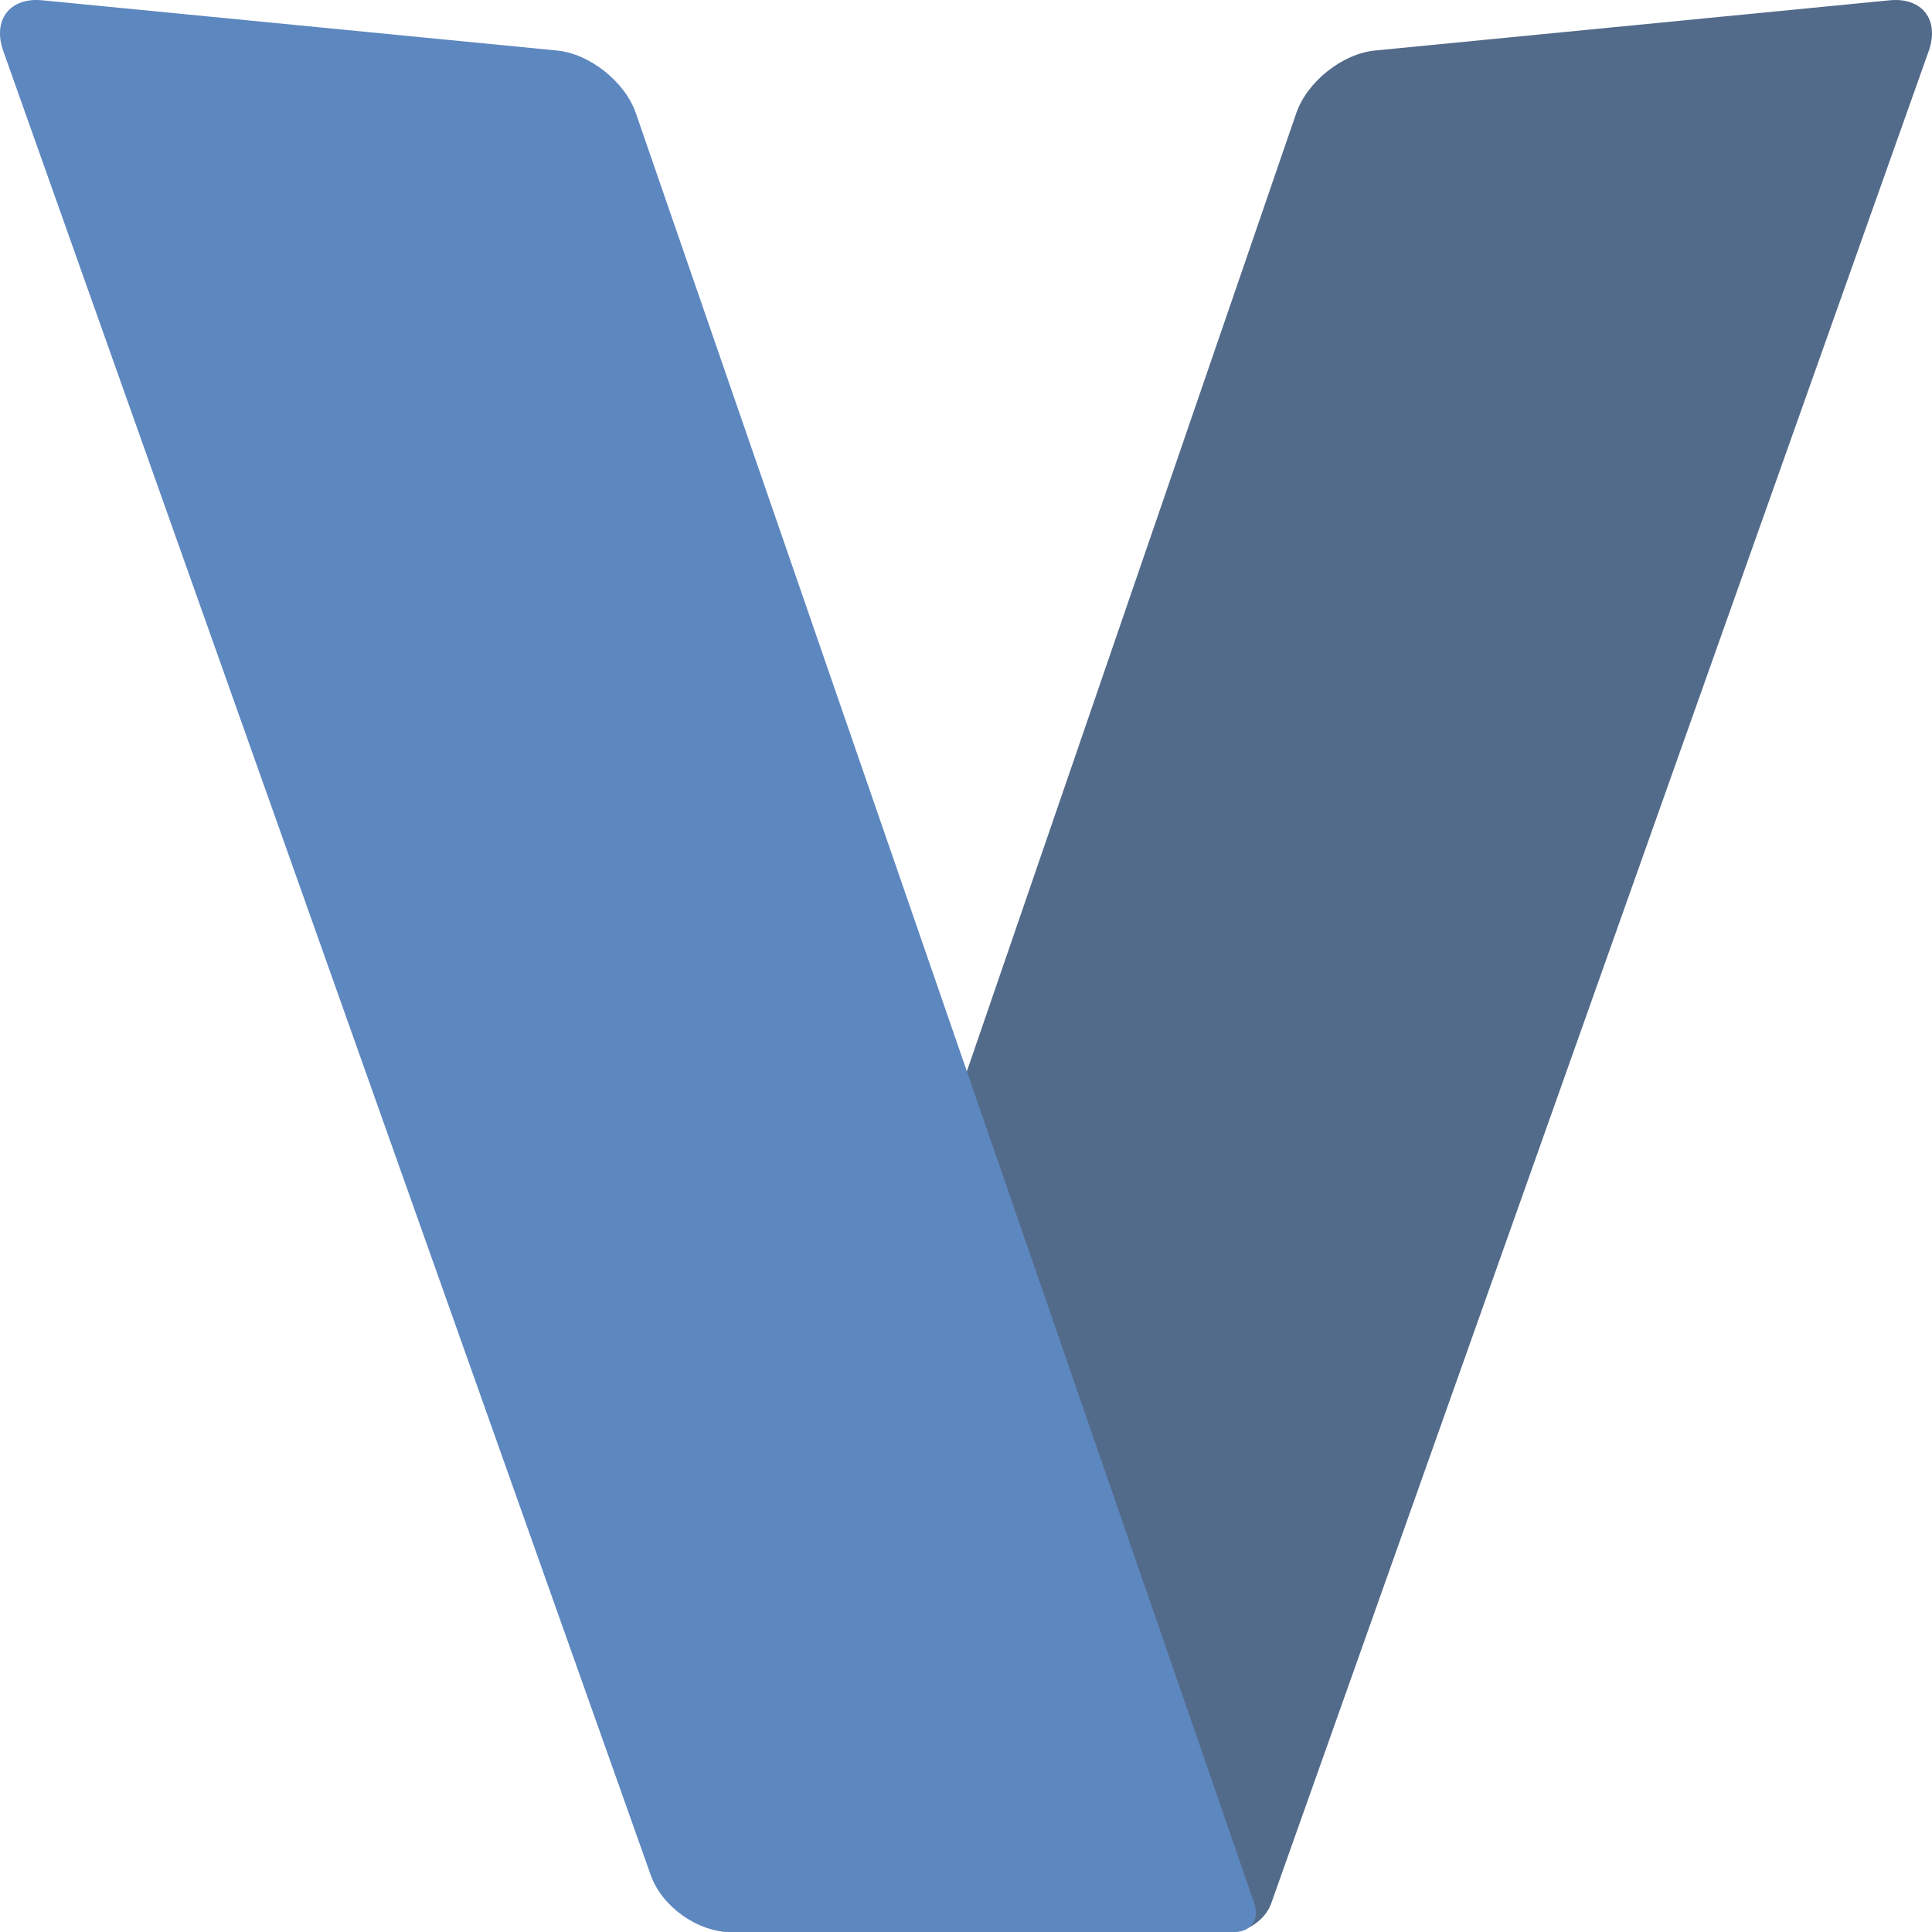
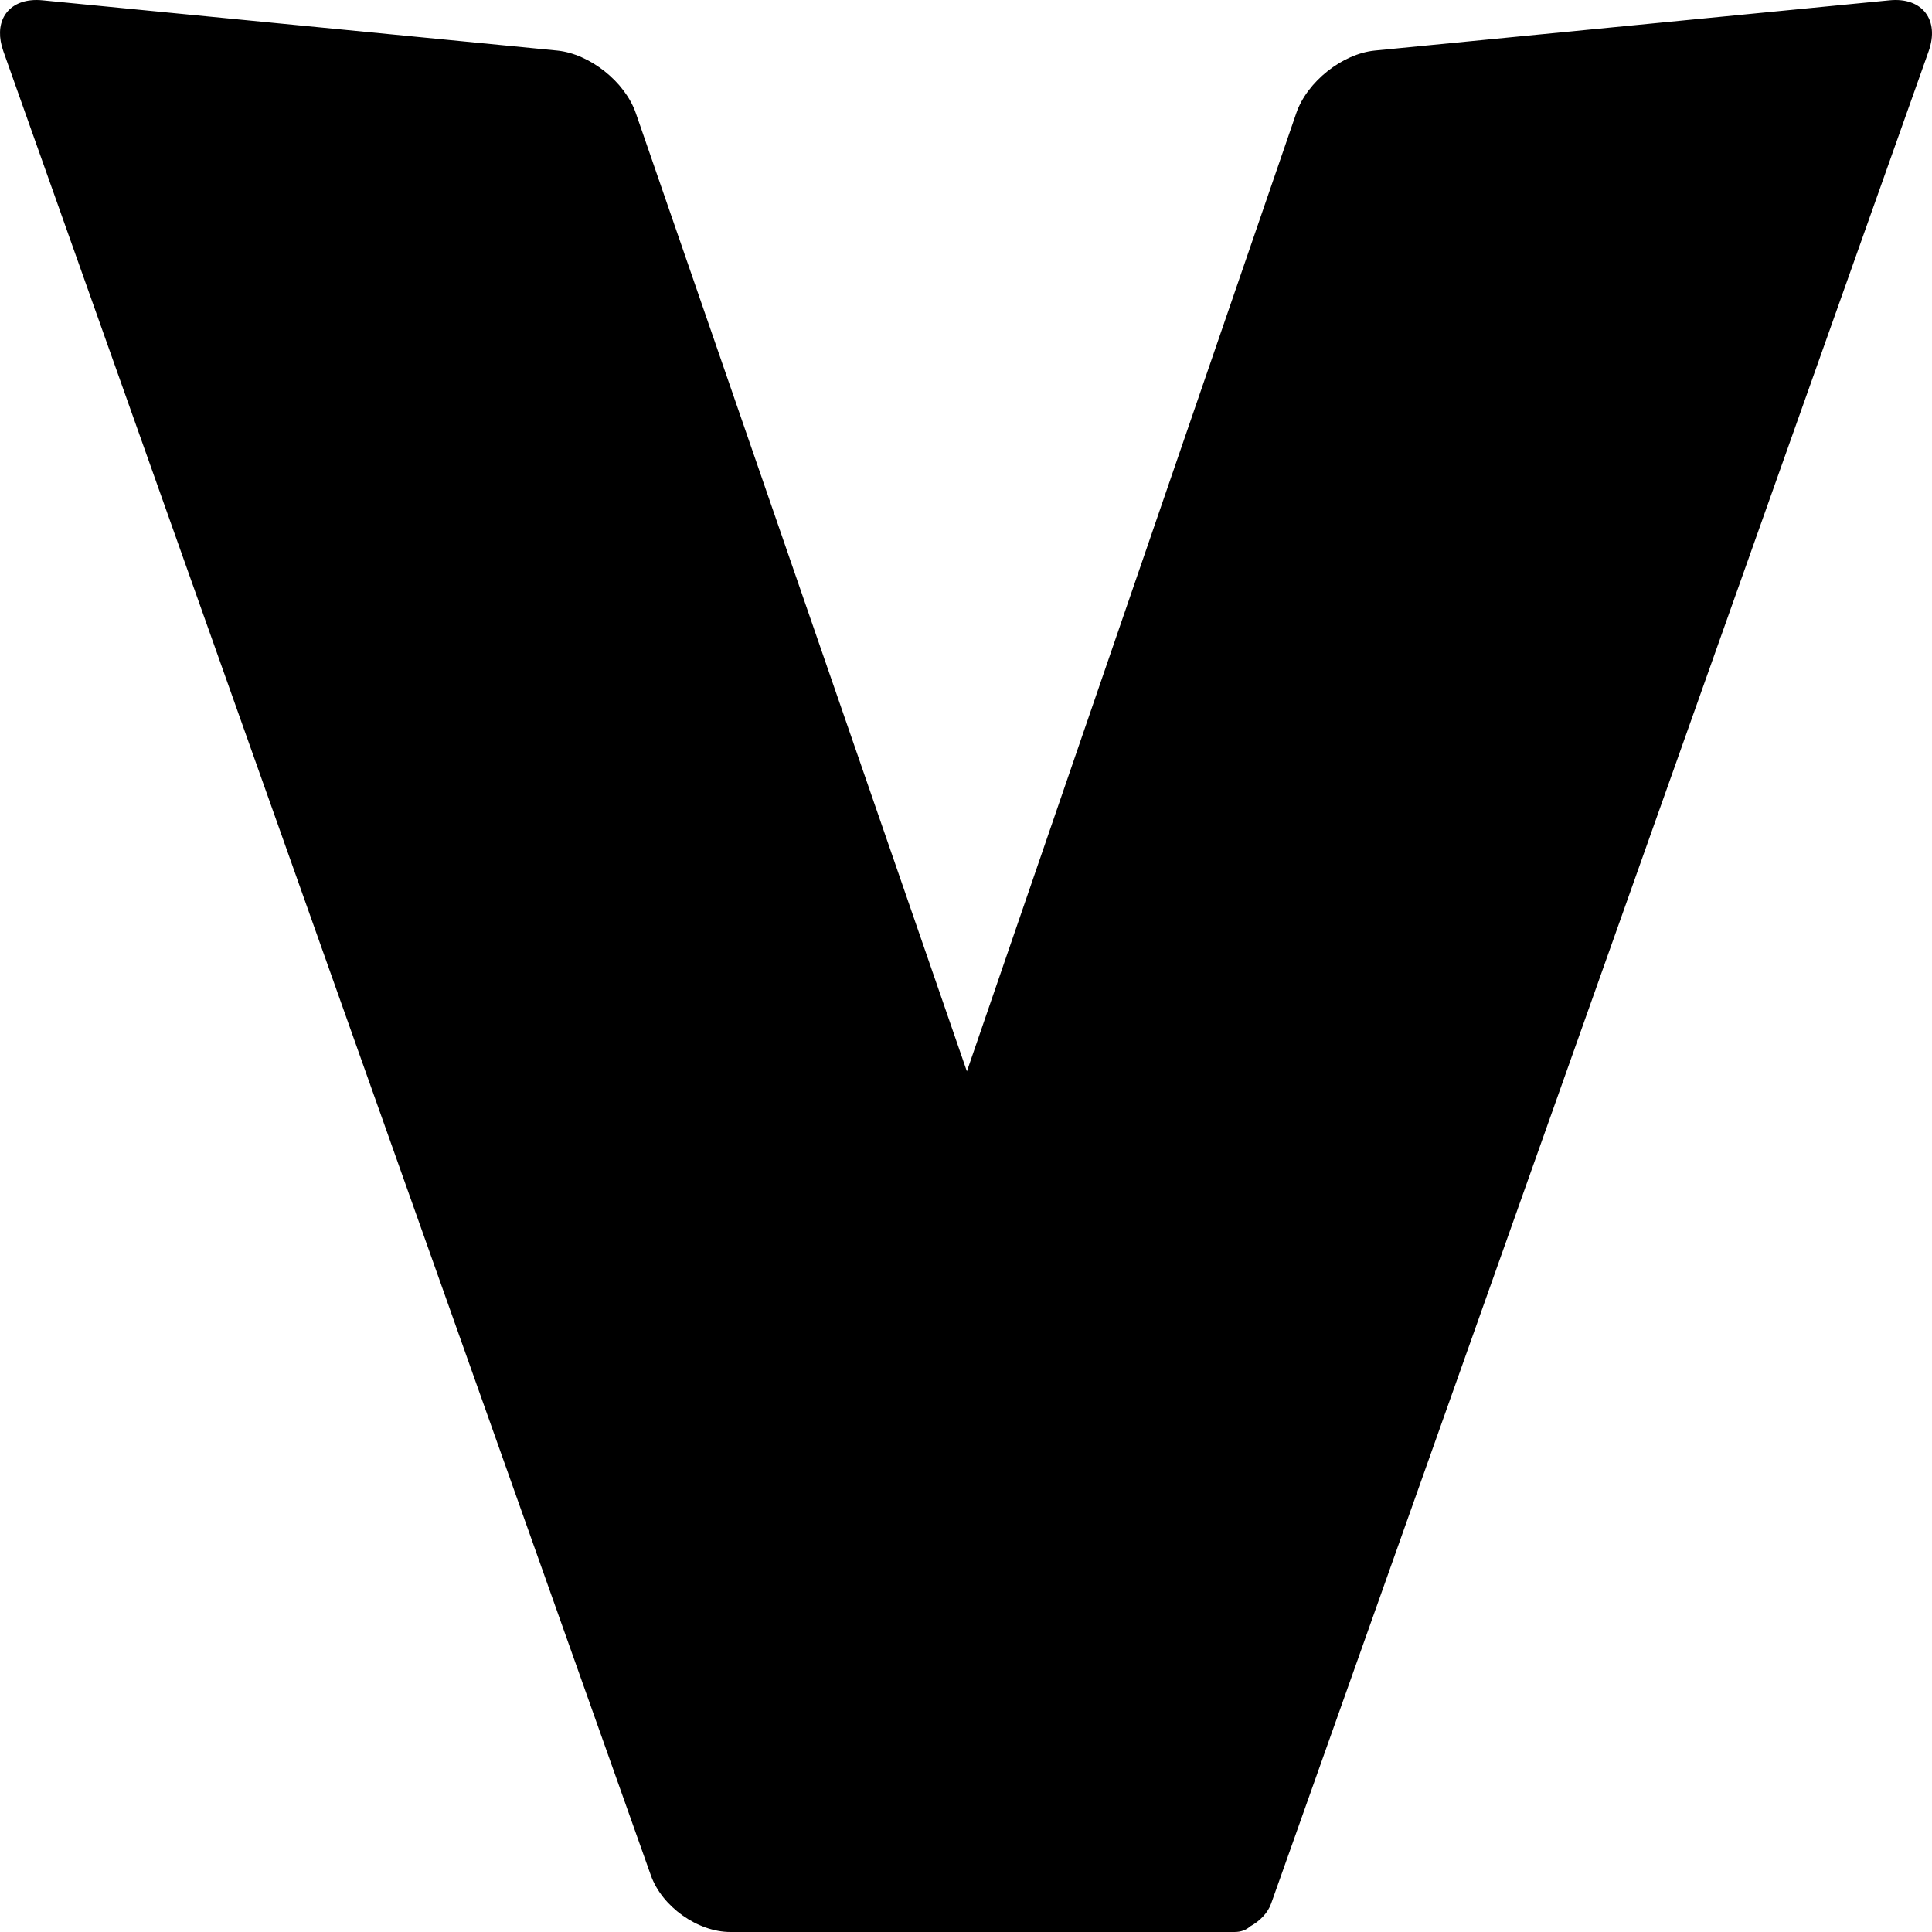
- <svg xmlns="http://www.w3.org/2000/svg" viewBox="0 0 128 128">
-   <path d="M 84.42,125.542 127.779,3.391 c 0.735,-2.072 -0.424,-3.582 -2.587,-3.371 L 91.095,3.347 c -2.163,0.211 -4.499,2.071 -5.214,4.149 L 45.748,124.234 C 45.033,126.312 46.217,128 48.39,128 h 33.189 c 1.086,0 2.267,-0.841 2.635,-1.877 z" fill="#536b8a" />
-   <path d="M 79.474,126.123 61.421,73.29 64,71.657 82.375,125.542 Z" fill="#ebebeb" />
-   <path d="M 2.808,0.02 36.905,3.347 c 2.163,0.211 4.502,2.07 5.22,4.147 L 83.107,126.118 C 83.466,127.157 82.875,128 81.788,128 H 48.39 c -2.173,0 -4.534,-1.682 -5.27,-3.753 L 0.221,3.391 c -0.735,-2.072 0.424,-3.582 2.587,-3.371 z" fill="#5d87bf" />
+ <svg xmlns="http://www.w3.org/2000/svg" viewBox="0 0 128 128" version="1.1" id="svg3">
+   <defs id="defs3" />
+   <path id="path1" d="M 2.045 0.02 C 0.384 0.195 -0.422 1.578 0.221 3.391 L 43.121 124.246 C 43.856 126.318 46.218 128 48.391 128 L 81.578 128 L 81.789 128 C 82.225 128 82.575 127.86 82.822 127.631 C 83.448 127.291 83.988 126.757 84.213 126.123 L 84.42 125.541 L 127.779 3.391 C 128.514 1.319 127.355 -0.192 125.191 0.02 L 91.094 3.348 C 88.931 3.559 86.595 5.417 85.881 7.496 L 64.059 70.979 L 42.125 7.494 C 41.407 5.416 39.069 3.559 36.906 3.348 L 2.809 0.02 C 2.538 -0.007 2.282 -0.006 2.045 0.02 z " />
</svg>
